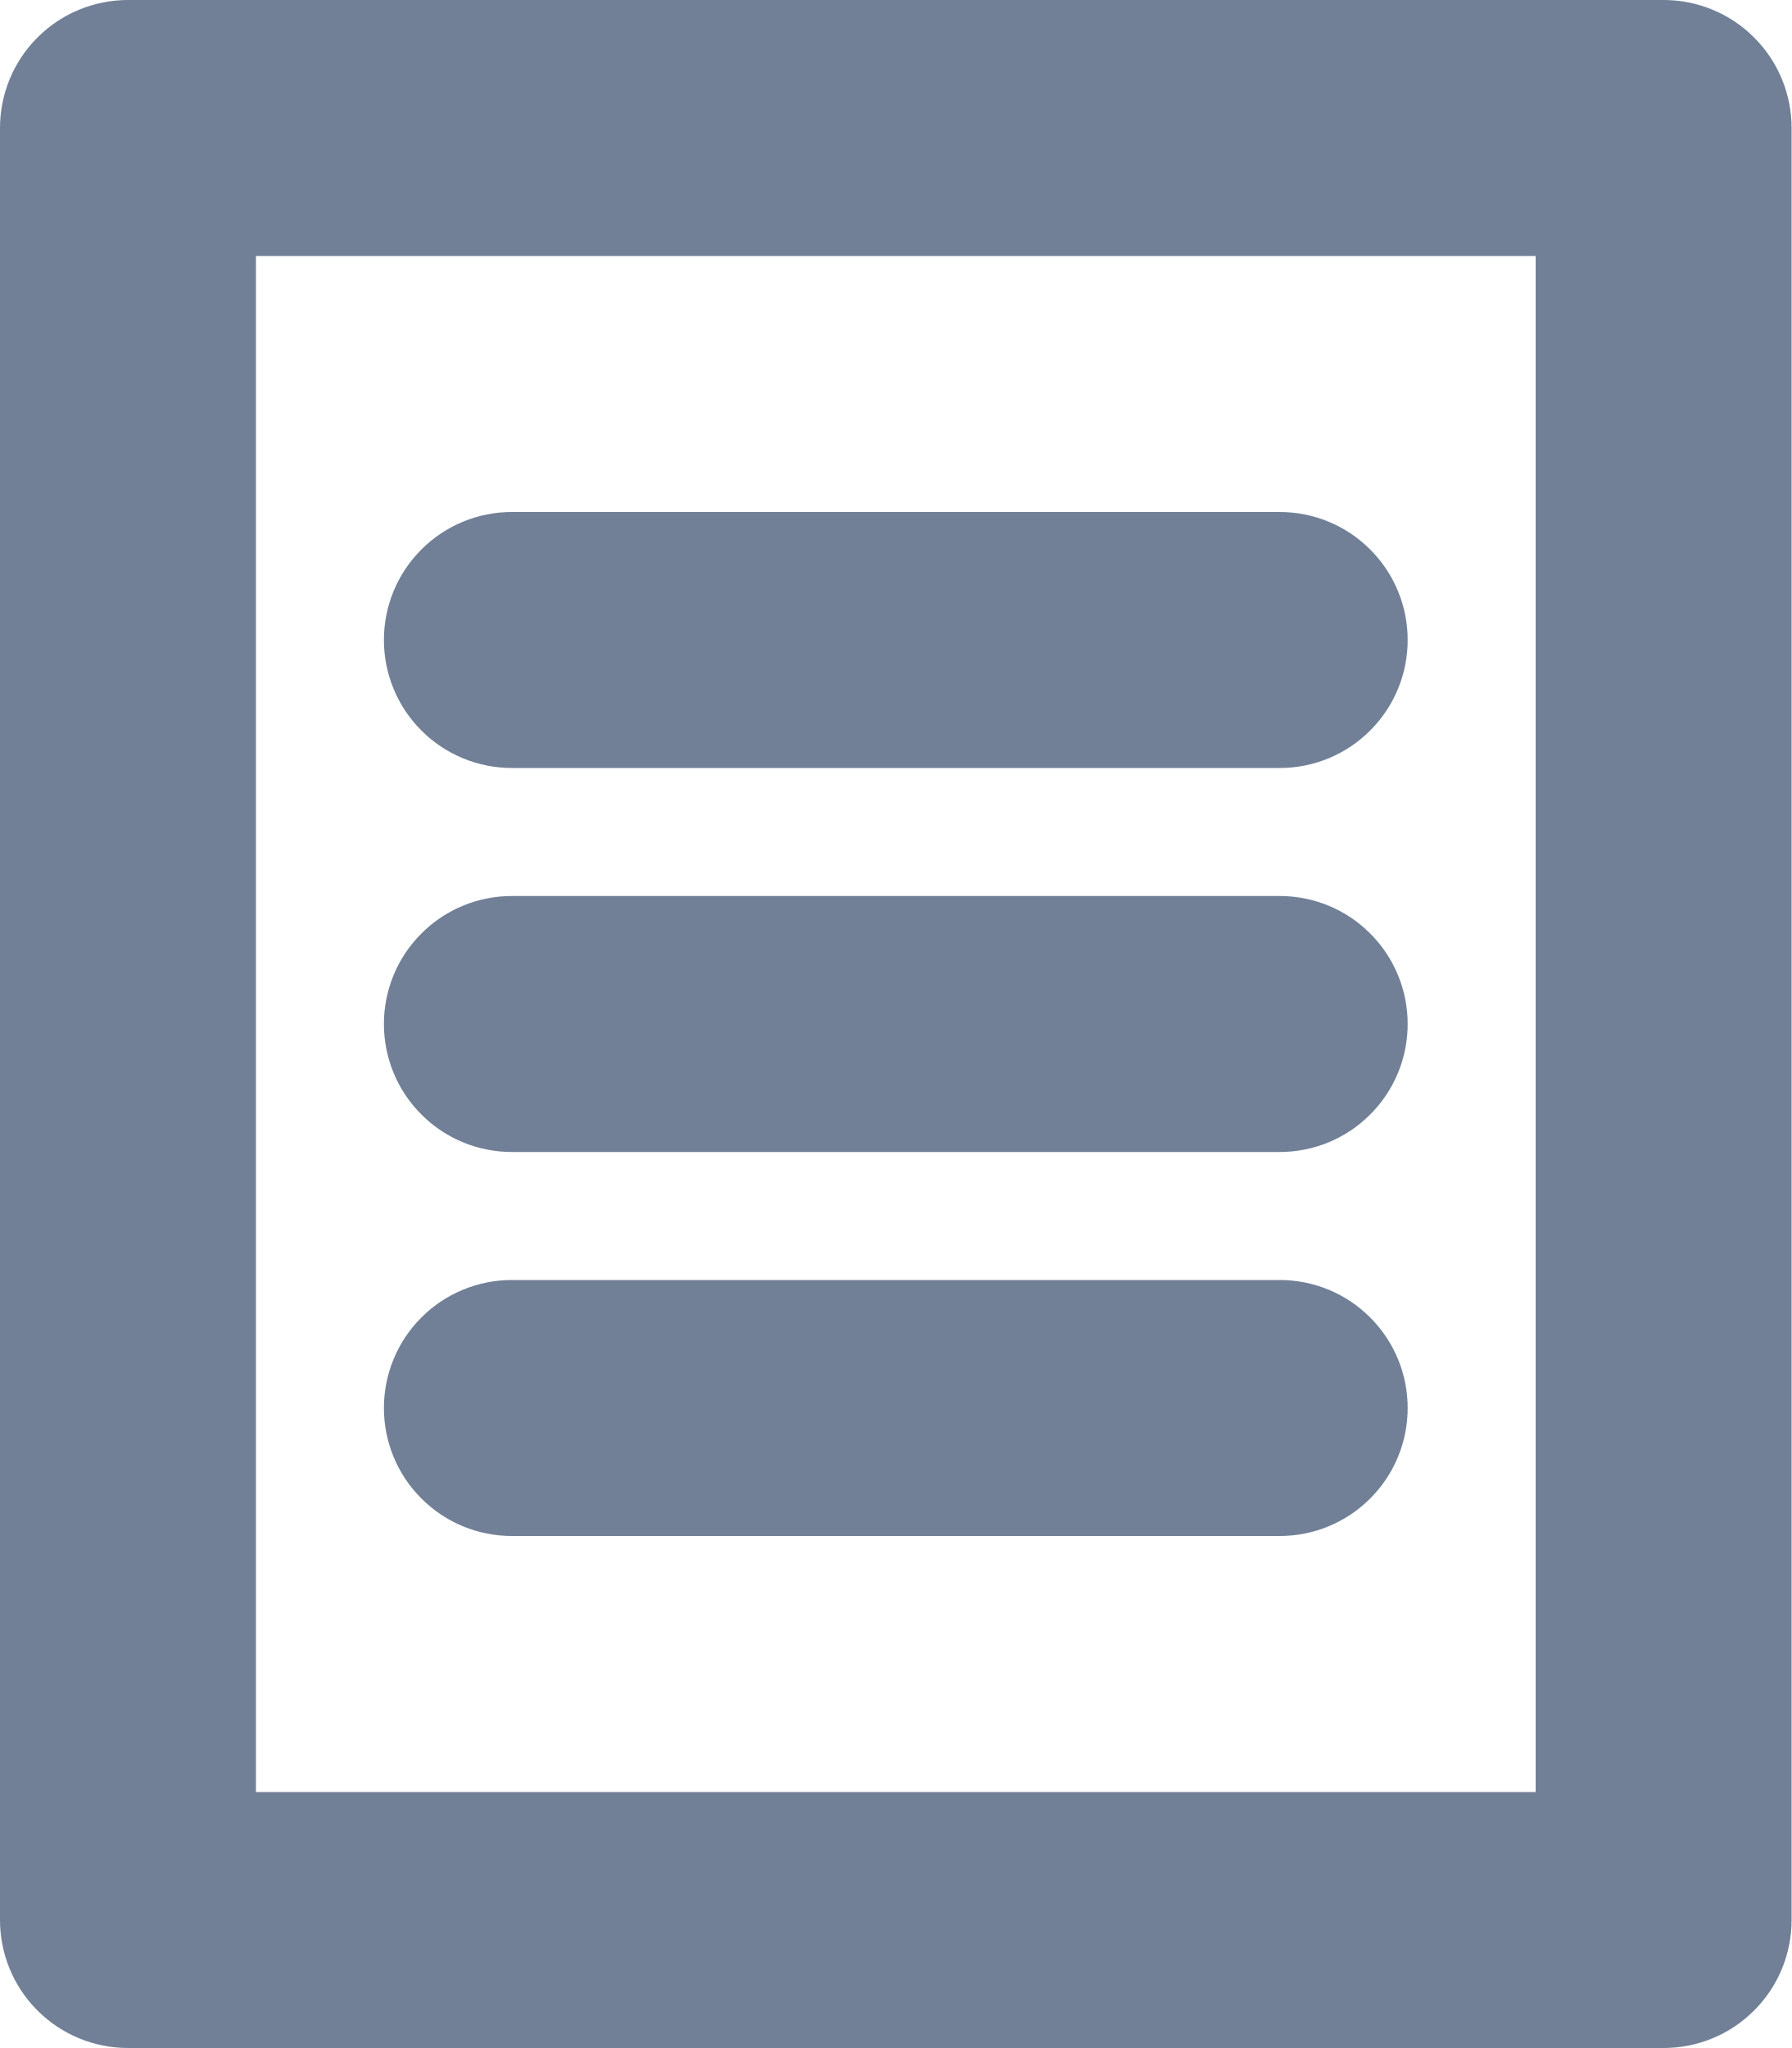
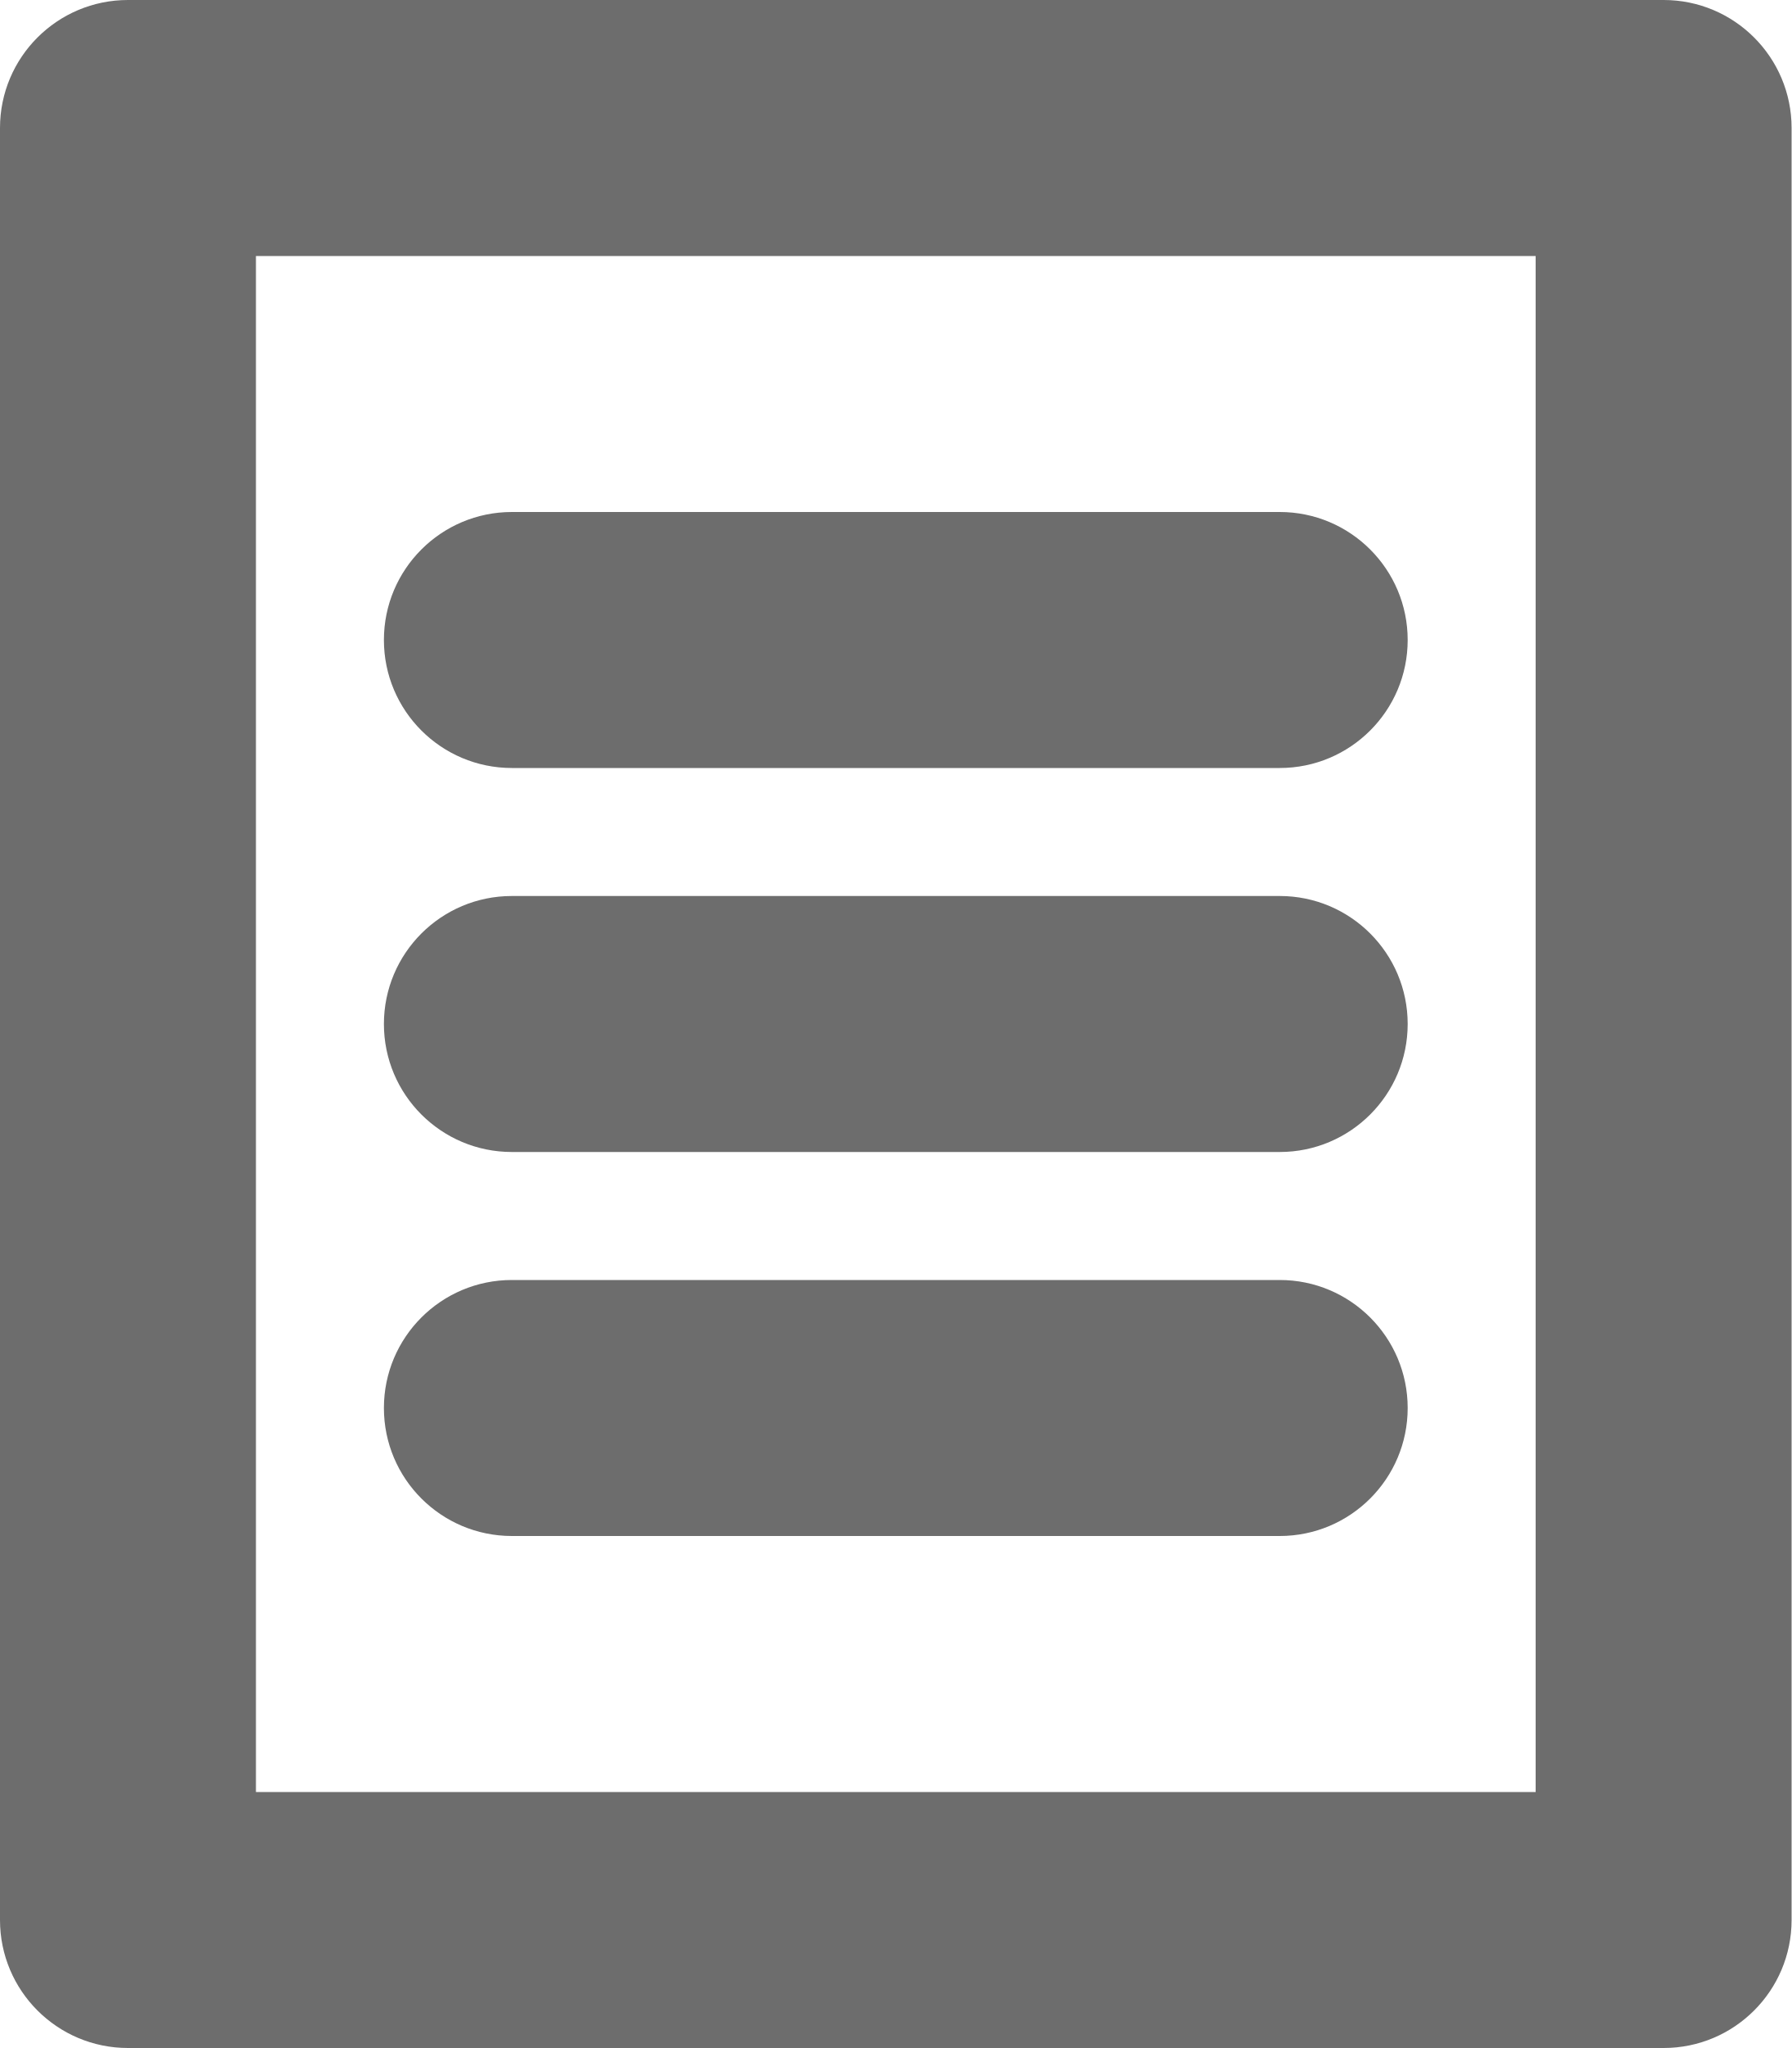
- <svg xmlns="http://www.w3.org/2000/svg" width="14" height="16" viewBox="0 0 14 16" fill="none">
-   <path fill-rule="evenodd" clip-rule="evenodd" d="M1 0H13C13.265 0 13.52 0.105 13.707 0.293C13.895 0.48 14 0.735 14 1V15C14 15.265 13.895 15.52 13.707 15.707C13.52 15.895 13.265 16 13 16H1C0.735 16 0.48 15.895 0.293 15.707C0.105 15.52 0 15.265 0 15V1C0 0.735 0.105 0.48 0.293 0.293C0.48 0.105 0.735 0 1 0V0ZM2 2V14H12V2H2ZM4 4H10C10.265 4 10.52 4.105 10.707 4.293C10.895 4.48 11 4.735 11 5C11 5.265 10.895 5.52 10.707 5.707C10.52 5.895 10.265 6 10 6H4C3.735 6 3.48 5.895 3.293 5.707C3.105 5.52 3 5.265 3 5C3 4.735 3.105 4.48 3.293 4.293C3.48 4.105 3.735 4 4 4V4ZM4 7H10C10.265 7 10.52 7.105 10.707 7.293C10.895 7.48 11 7.735 11 8C11 8.265 10.895 8.52 10.707 8.707C10.52 8.895 10.265 9 10 9H4C3.735 9 3.48 8.895 3.293 8.707C3.105 8.52 3 8.265 3 8C3 7.735 3.105 7.48 3.293 7.293C3.48 7.105 3.735 7 4 7V7ZM4 10H10C10.265 10 10.52 10.105 10.707 10.293C10.895 10.48 11 10.735 11 11C11 11.265 10.895 11.52 10.707 11.707C10.52 11.895 10.265 12 10 12H4C3.735 12 3.48 11.895 3.293 11.707C3.105 11.52 3 11.265 3 11C3 10.735 3.105 10.48 3.293 10.293C3.48 10.105 3.735 10 4 10V10Z" fill="#718096" />
+ <svg xmlns="http://www.w3.org/2000/svg" width="14" height="16" viewBox="0 0 14 16">
+   <path fill="#6D6D6D" fill-rule="evenodd" d="M1 0h12a1 1 0 0 1 1 1v14a1 1 0 0 1-1 1H1a1 1 0 0 1-1-1V1a1 1 0 0 1 1-1zm1 2v12h10V2H2zm2 2h6a1 1 0 0 1 0 2H4a1 1 0 1 1 0-2zm0 3h6a1 1 0 0 1 0 2H4a1 1 0 1 1 0-2zm0 3h6a1 1 0 0 1 0 2H4a1 1 0 0 1 0-2z" />
</svg>
